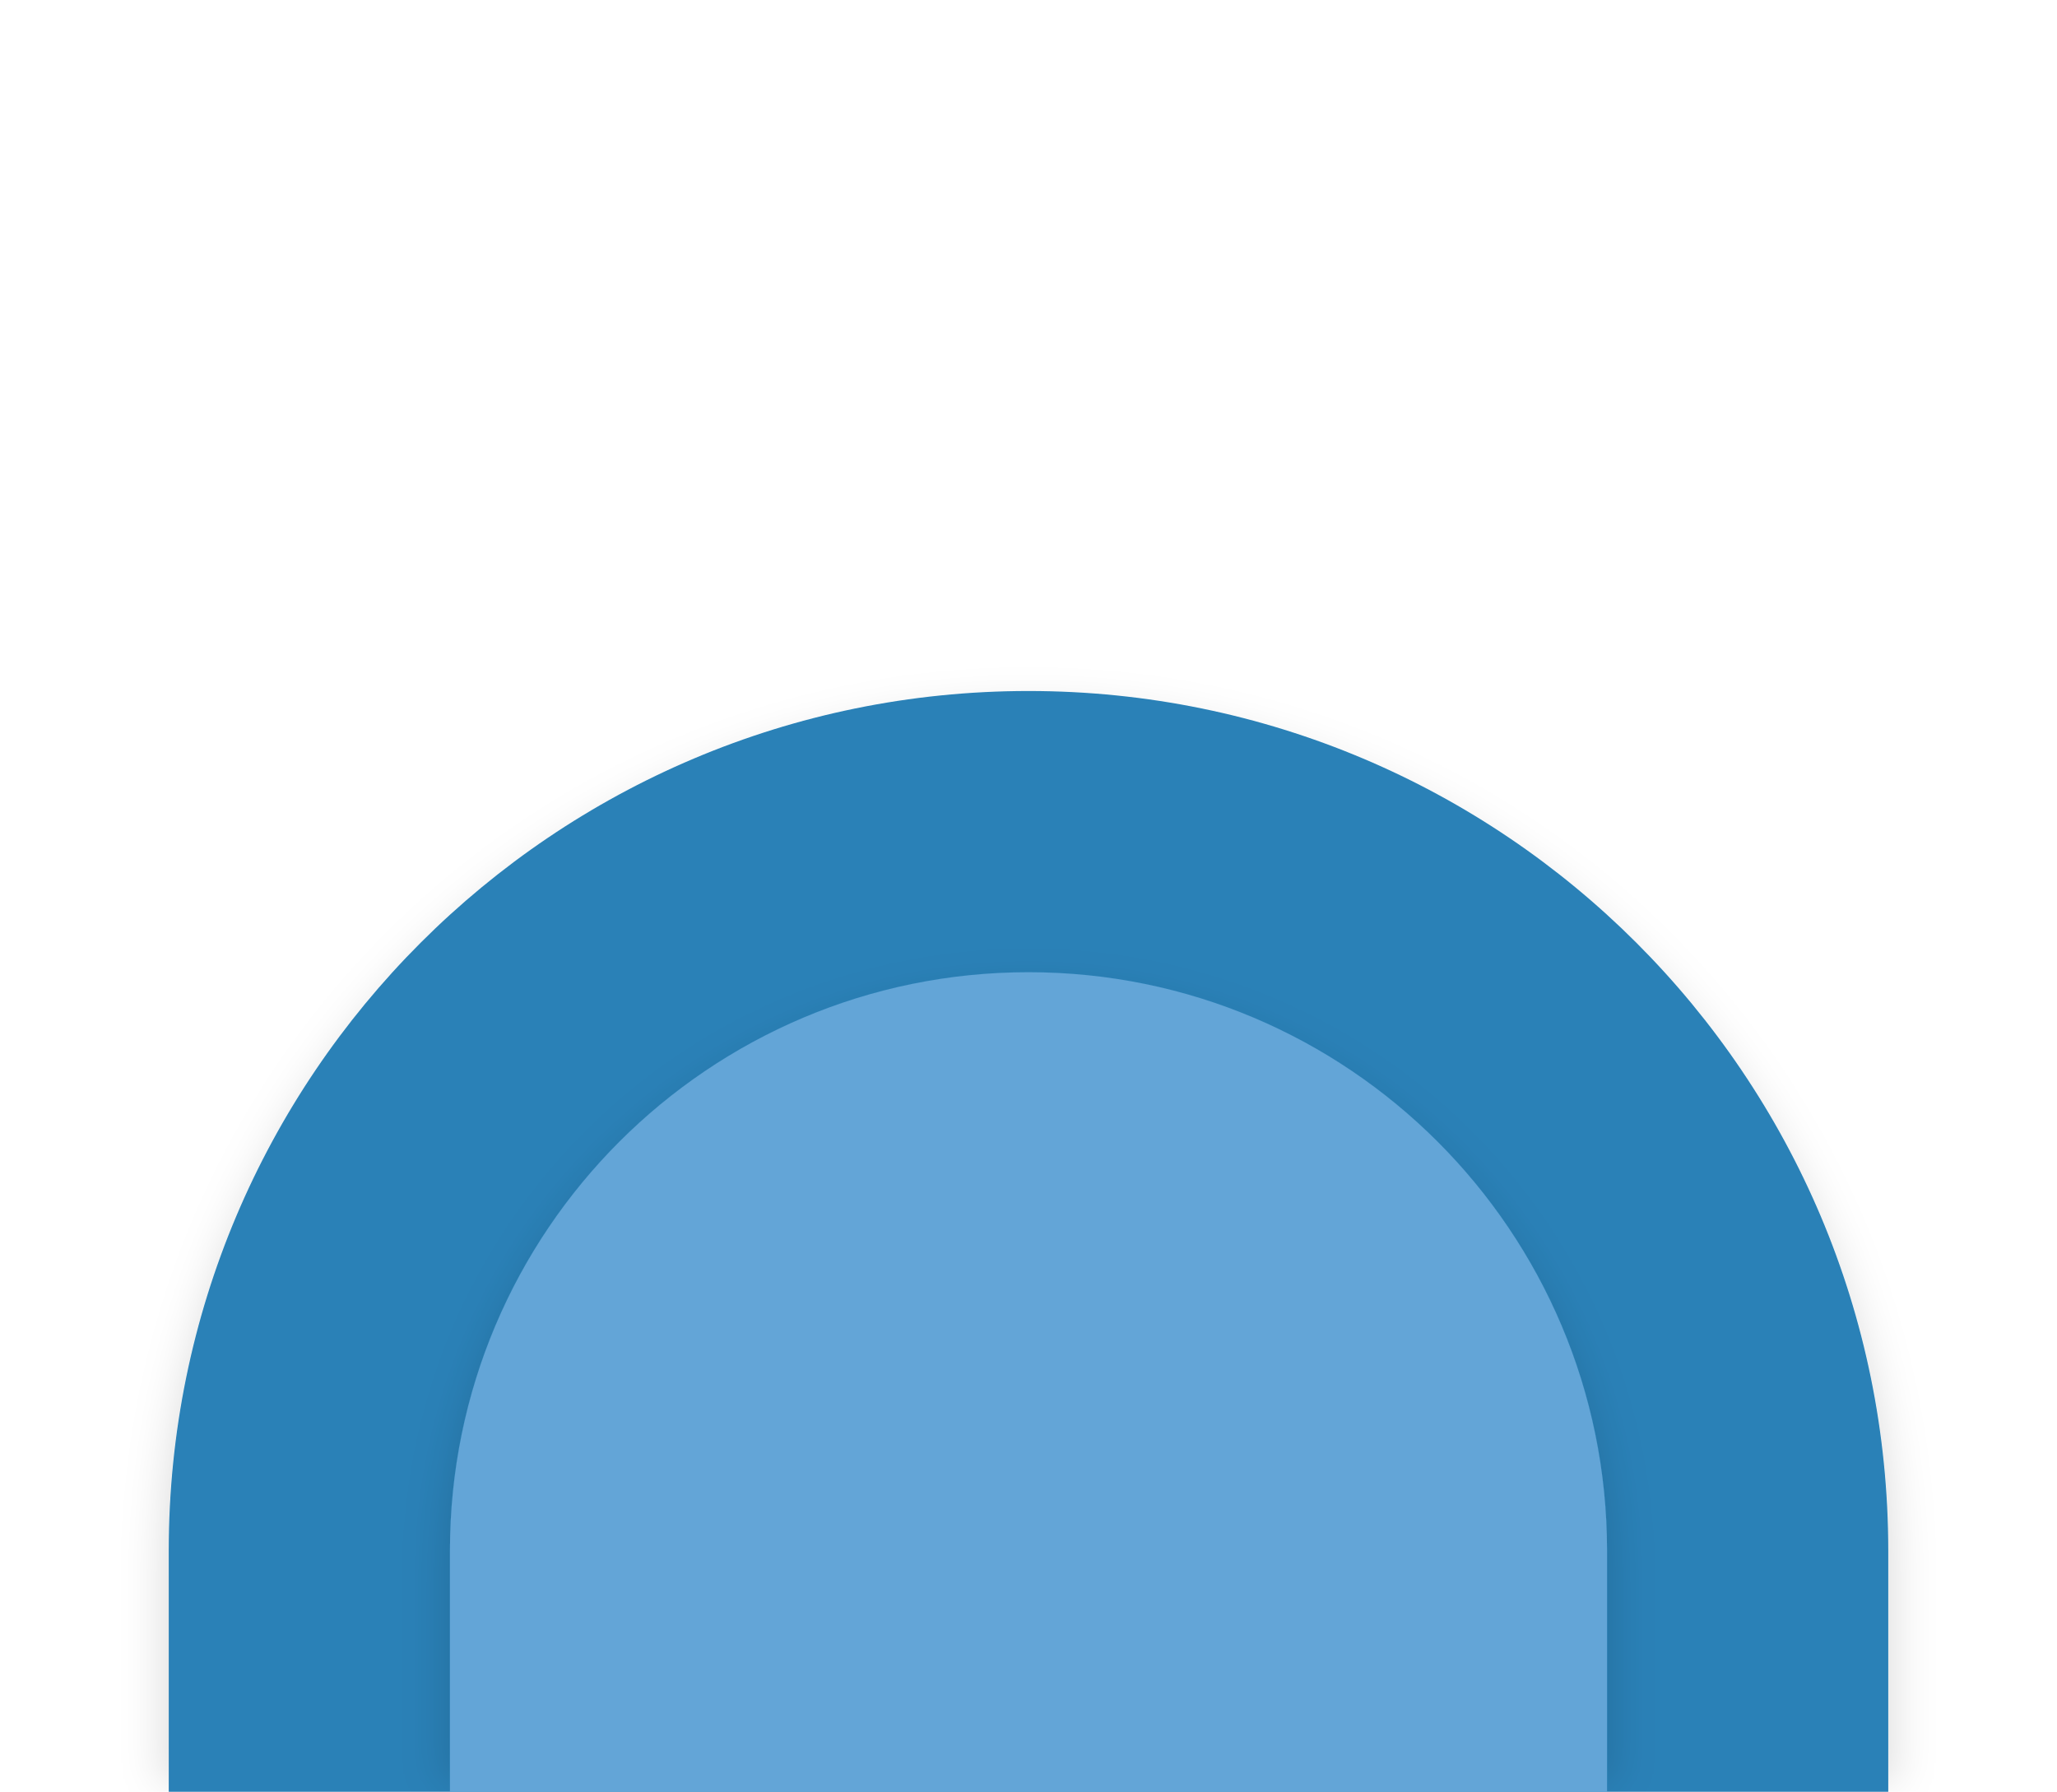
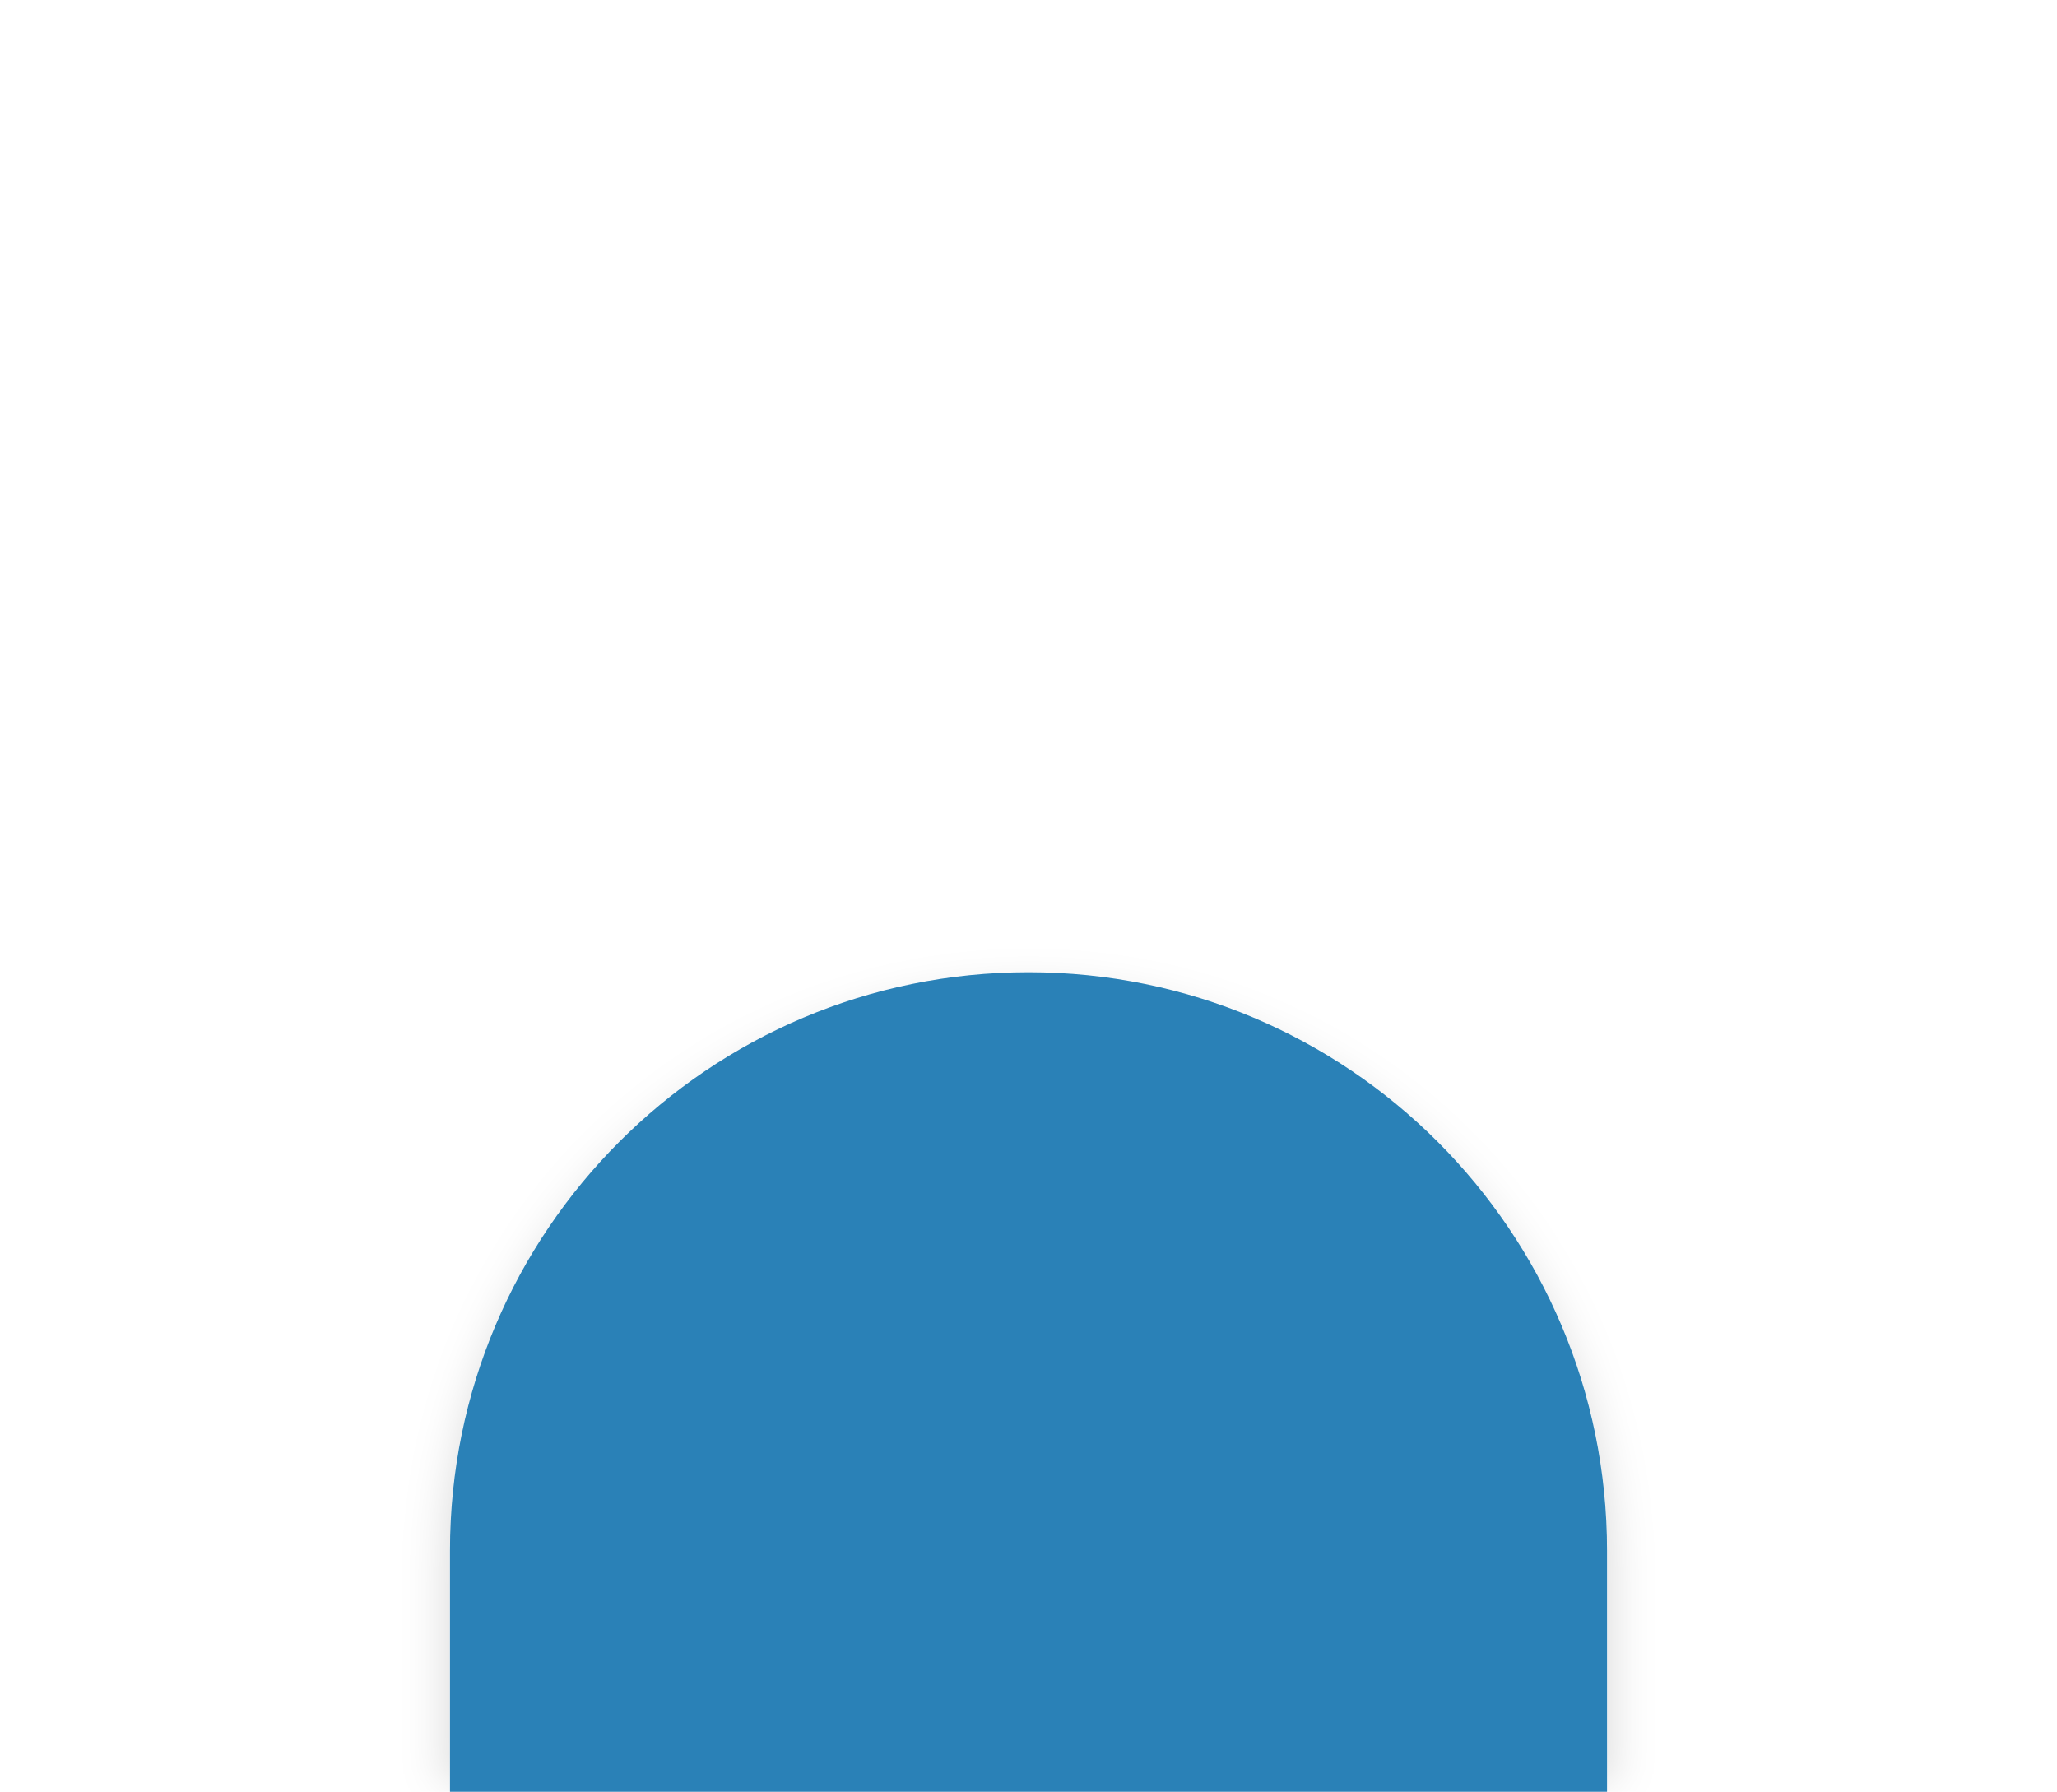
<svg xmlns="http://www.w3.org/2000/svg" width="256" height="223" viewBox="0 0 256 223">
  <defs>
-     <style>.a{clip-path:url(#f);}.b{fill:#2b81b7;}.c{fill:#63a5d7;}.d{filter:url(#c);}.e{filter:url(#a);}</style>
+     <style>.a{clip-path:url(#f);}.b,.c{fill:#2b81b7;}.b{opacity:0;}.d{filter:url(#c);}.e{filter:url(#a);}</style>
    <filter id="a" x="12" y="80" width="232" height="309" filterUnits="userSpaceOnUse">
      <feOffset dy="3" input="SourceAlpha" />
      <feGaussianBlur stdDeviation="3" result="b" />
      <feFlood flood-opacity="0.161" />
      <feComposite operator="in" in2="b" />
      <feComposite in="SourceGraphic" />
    </filter>
    <filter id="c" x="47" y="115" width="162" height="239" filterUnits="userSpaceOnUse">
      <feOffset dy="3" input="SourceAlpha" />
      <feGaussianBlur stdDeviation="3" result="d" />
      <feFlood flood-opacity="0.161" />
      <feComposite operator="in" in2="d" />
      <feComposite in="SourceGraphic" />
    </filter>
    <clipPath id="f">
      <rect width="256" height="223" />
    </clipPath>
  </defs>
  <g id="e" class="a">
    <g class="e" transform="matrix(1, 0, 0, 1, 0, 0)">
      <rect class="b" width="214" height="291" rx="107" transform="translate(21 86)" />
    </g>
    <g class="d" transform="matrix(1, 0, 0, 1, 0, 0)">
      <rect class="c" width="144" height="221" rx="72" transform="translate(56 121)" />
    </g>
  </g>
</svg>
